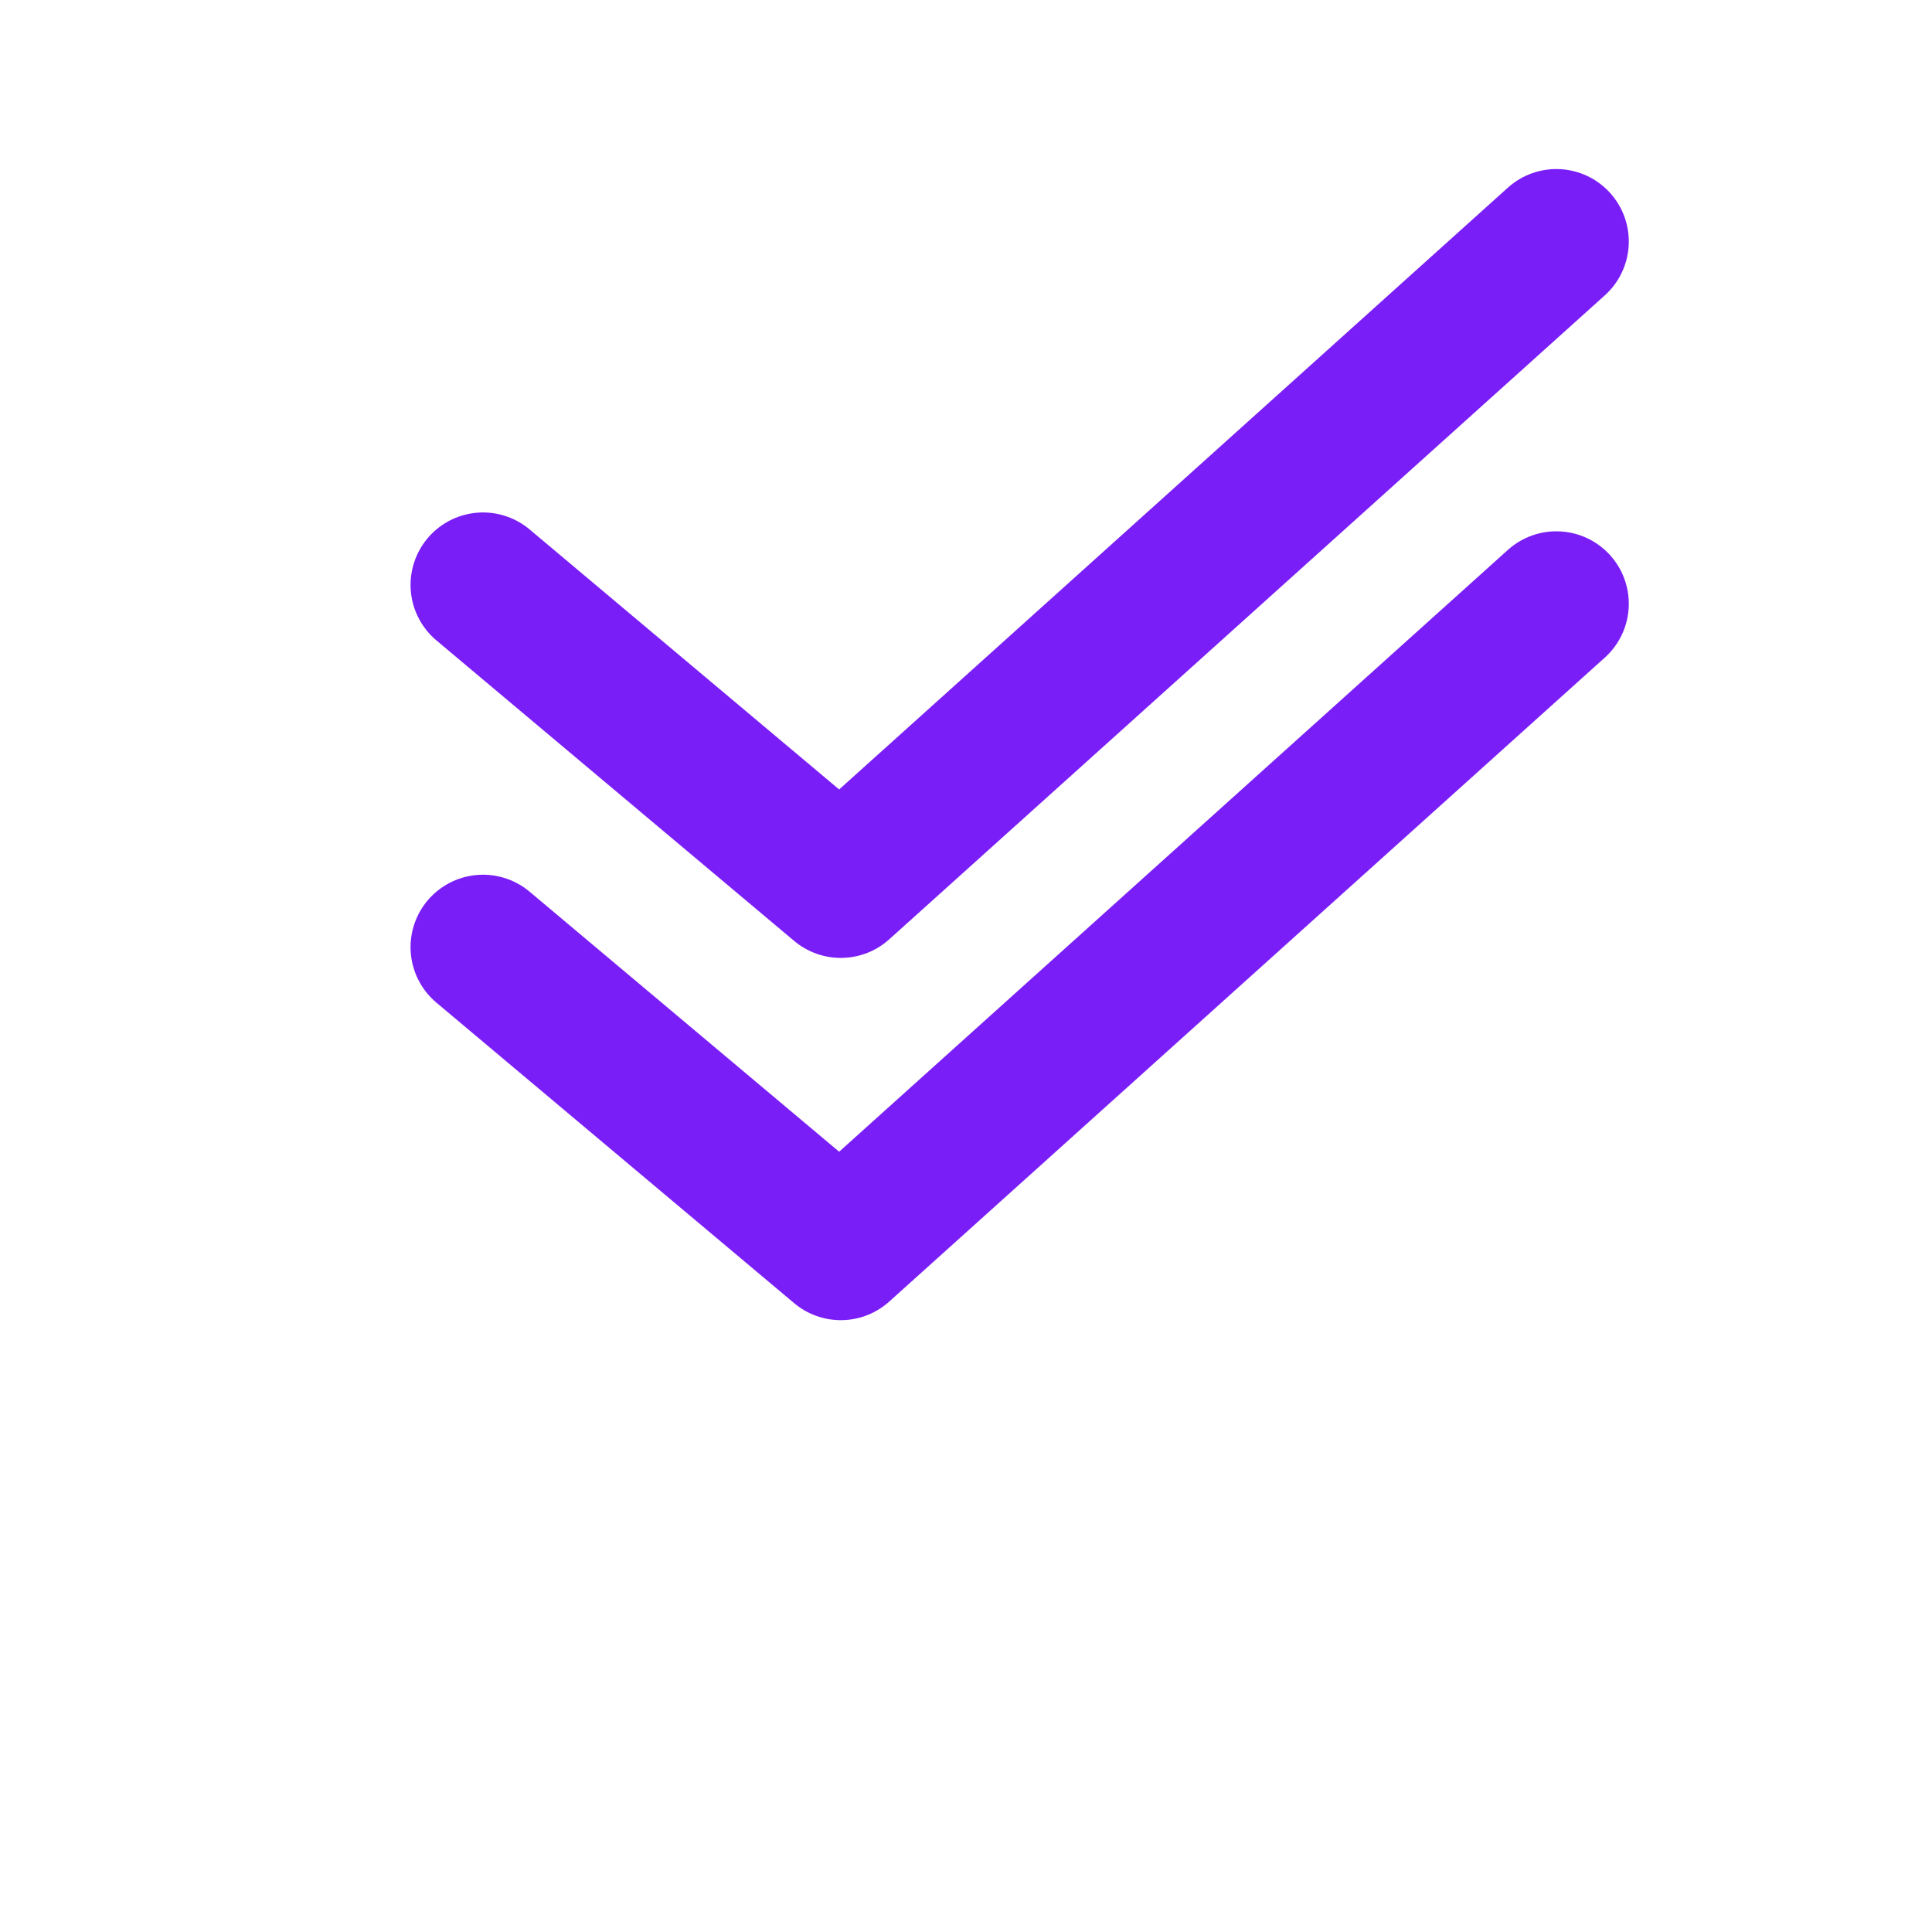
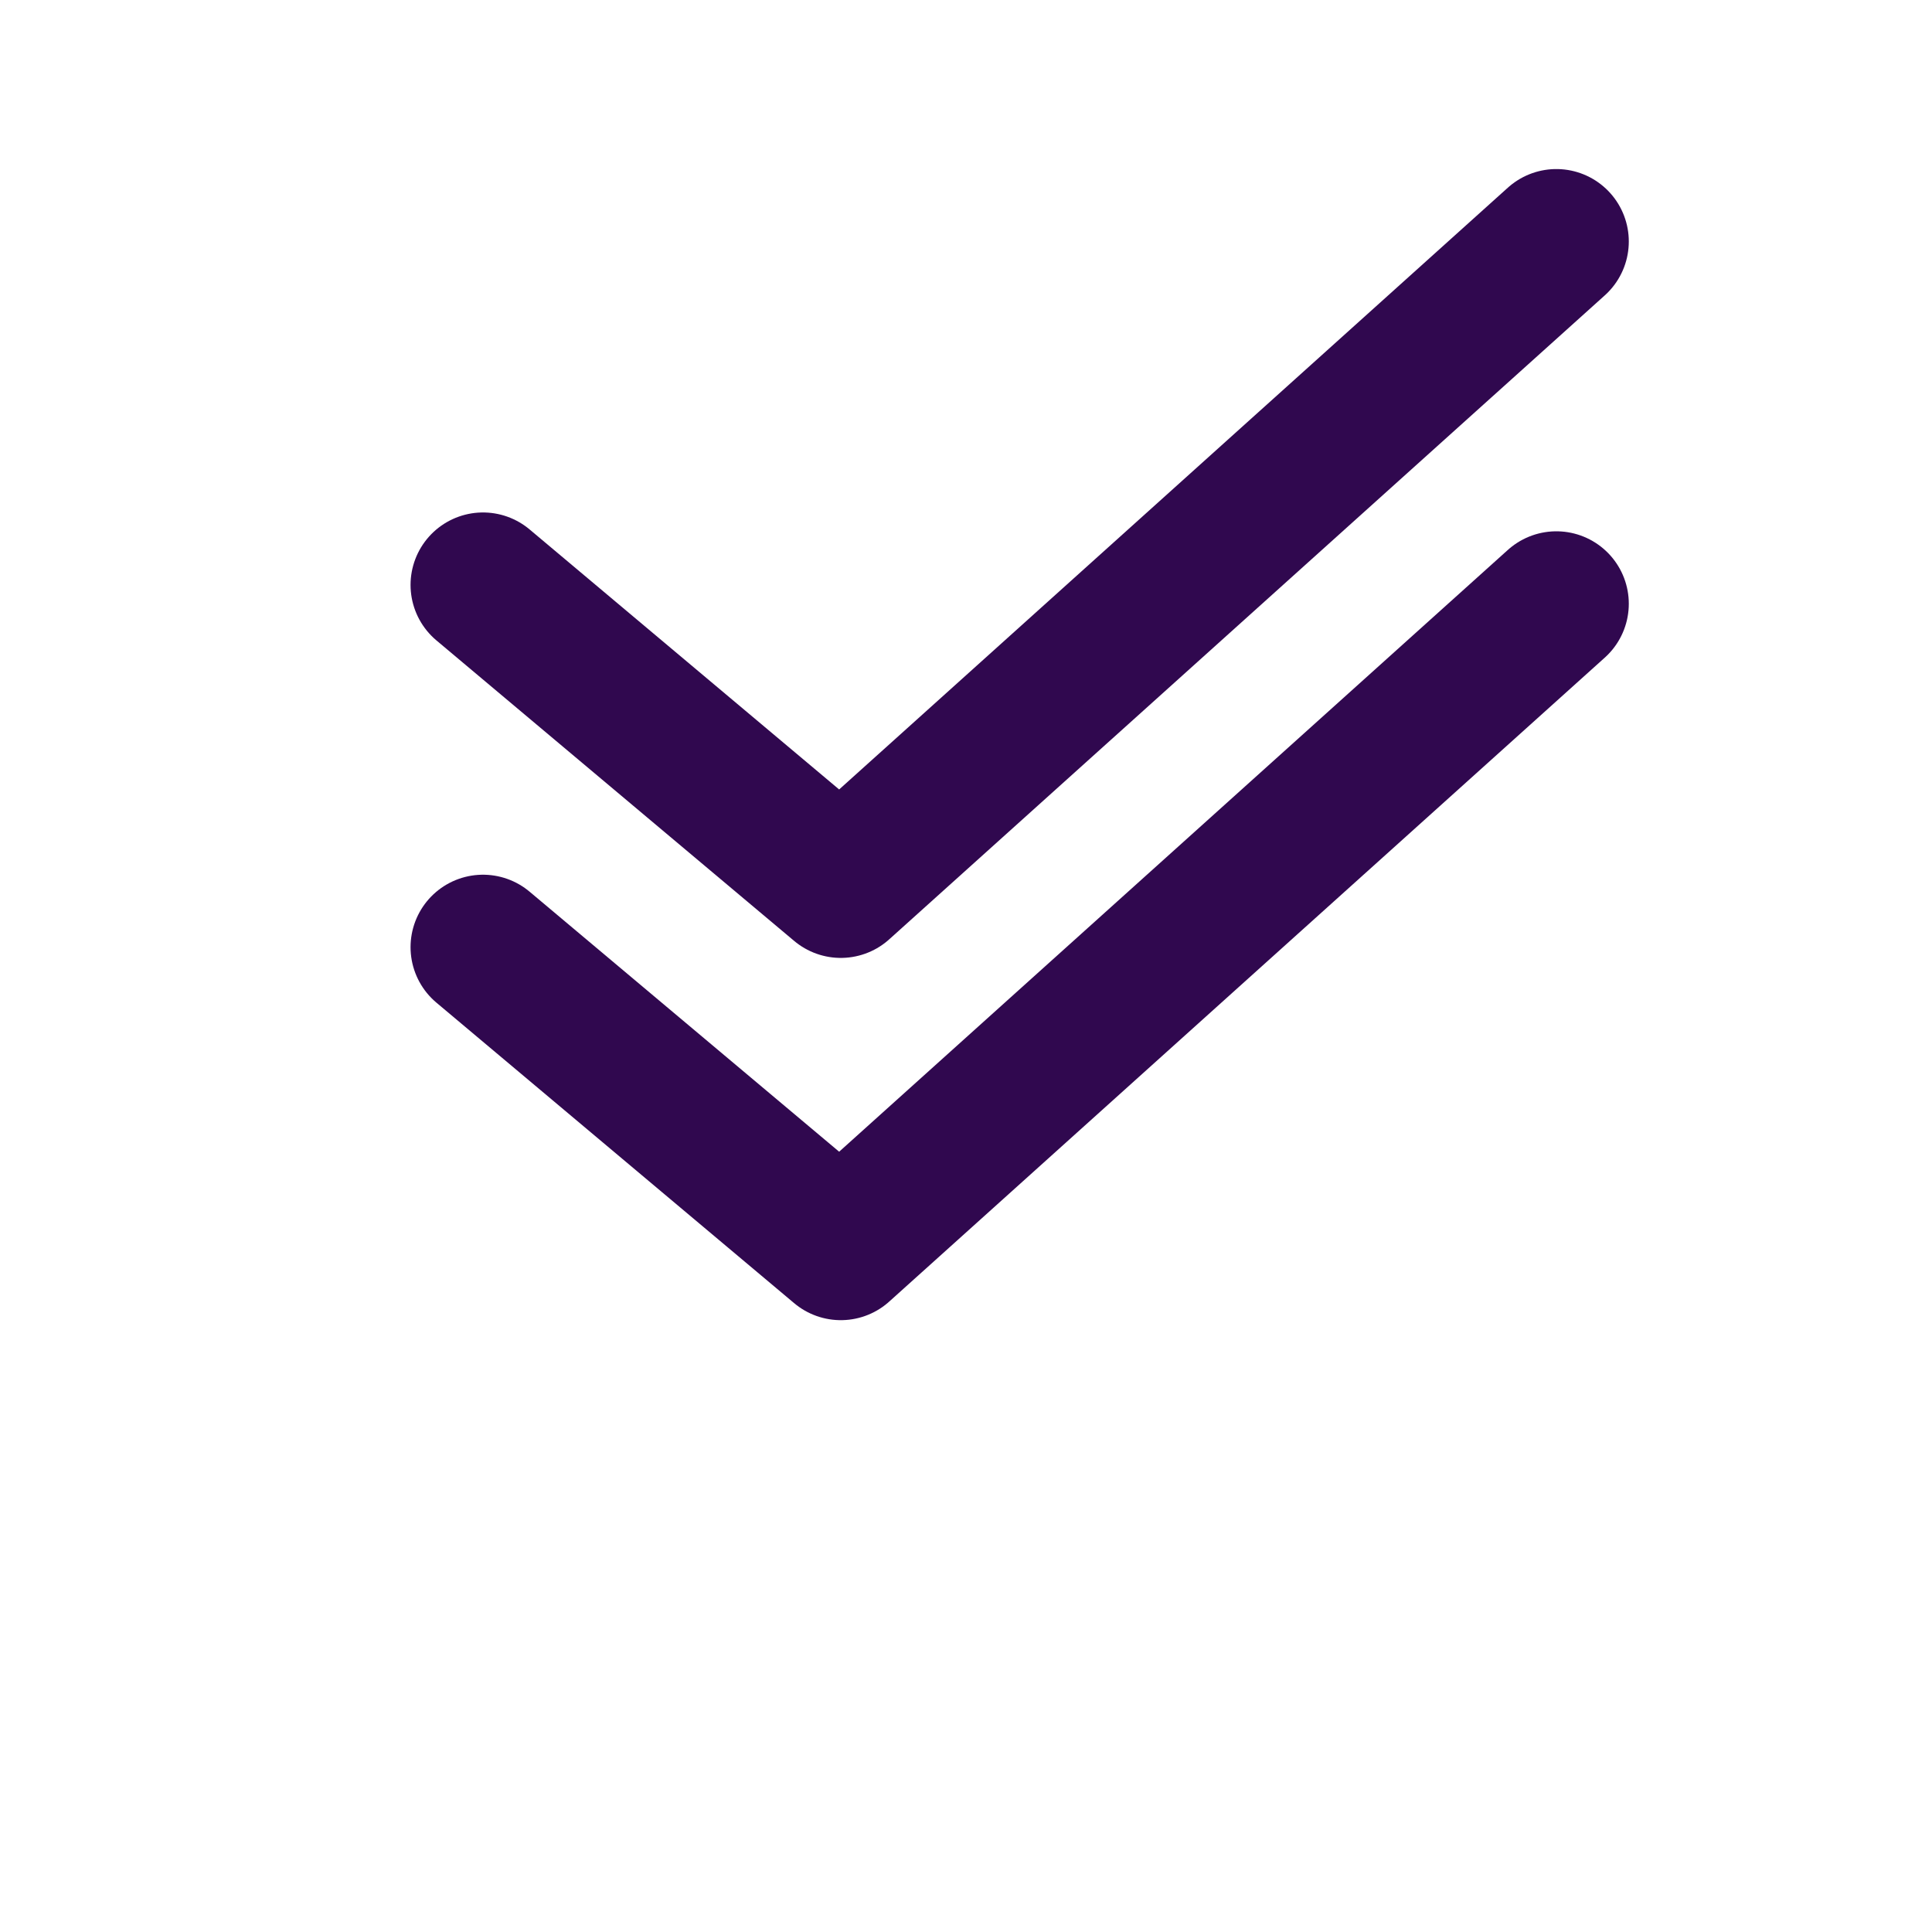
<svg xmlns="http://www.w3.org/2000/svg" width="16" height="16" viewBox="0 0 16 16" fill="none">
-   <path d="M4 7.844L6.963 10.333L12.889 5" stroke="#7A1EF7" stroke-width="1.2" stroke-linecap="round" stroke-linejoin="round" />
-   <path d="M4 4.844L6.963 7.333L12.889 2" stroke="#7A1EF7" stroke-width="1.2" stroke-linecap="round" stroke-linejoin="round" />
+   <path d="M4 7.844L6.963 10.333L12.889 5" stroke="#30084F" stroke-width="1.2" stroke-linecap="round" stroke-linejoin="round" />
+   <path d="M4 4.844L6.963 7.333L12.889 2" stroke="#30084F" stroke-width="1.2" stroke-linecap="round" stroke-linejoin="round" />
</svg>
